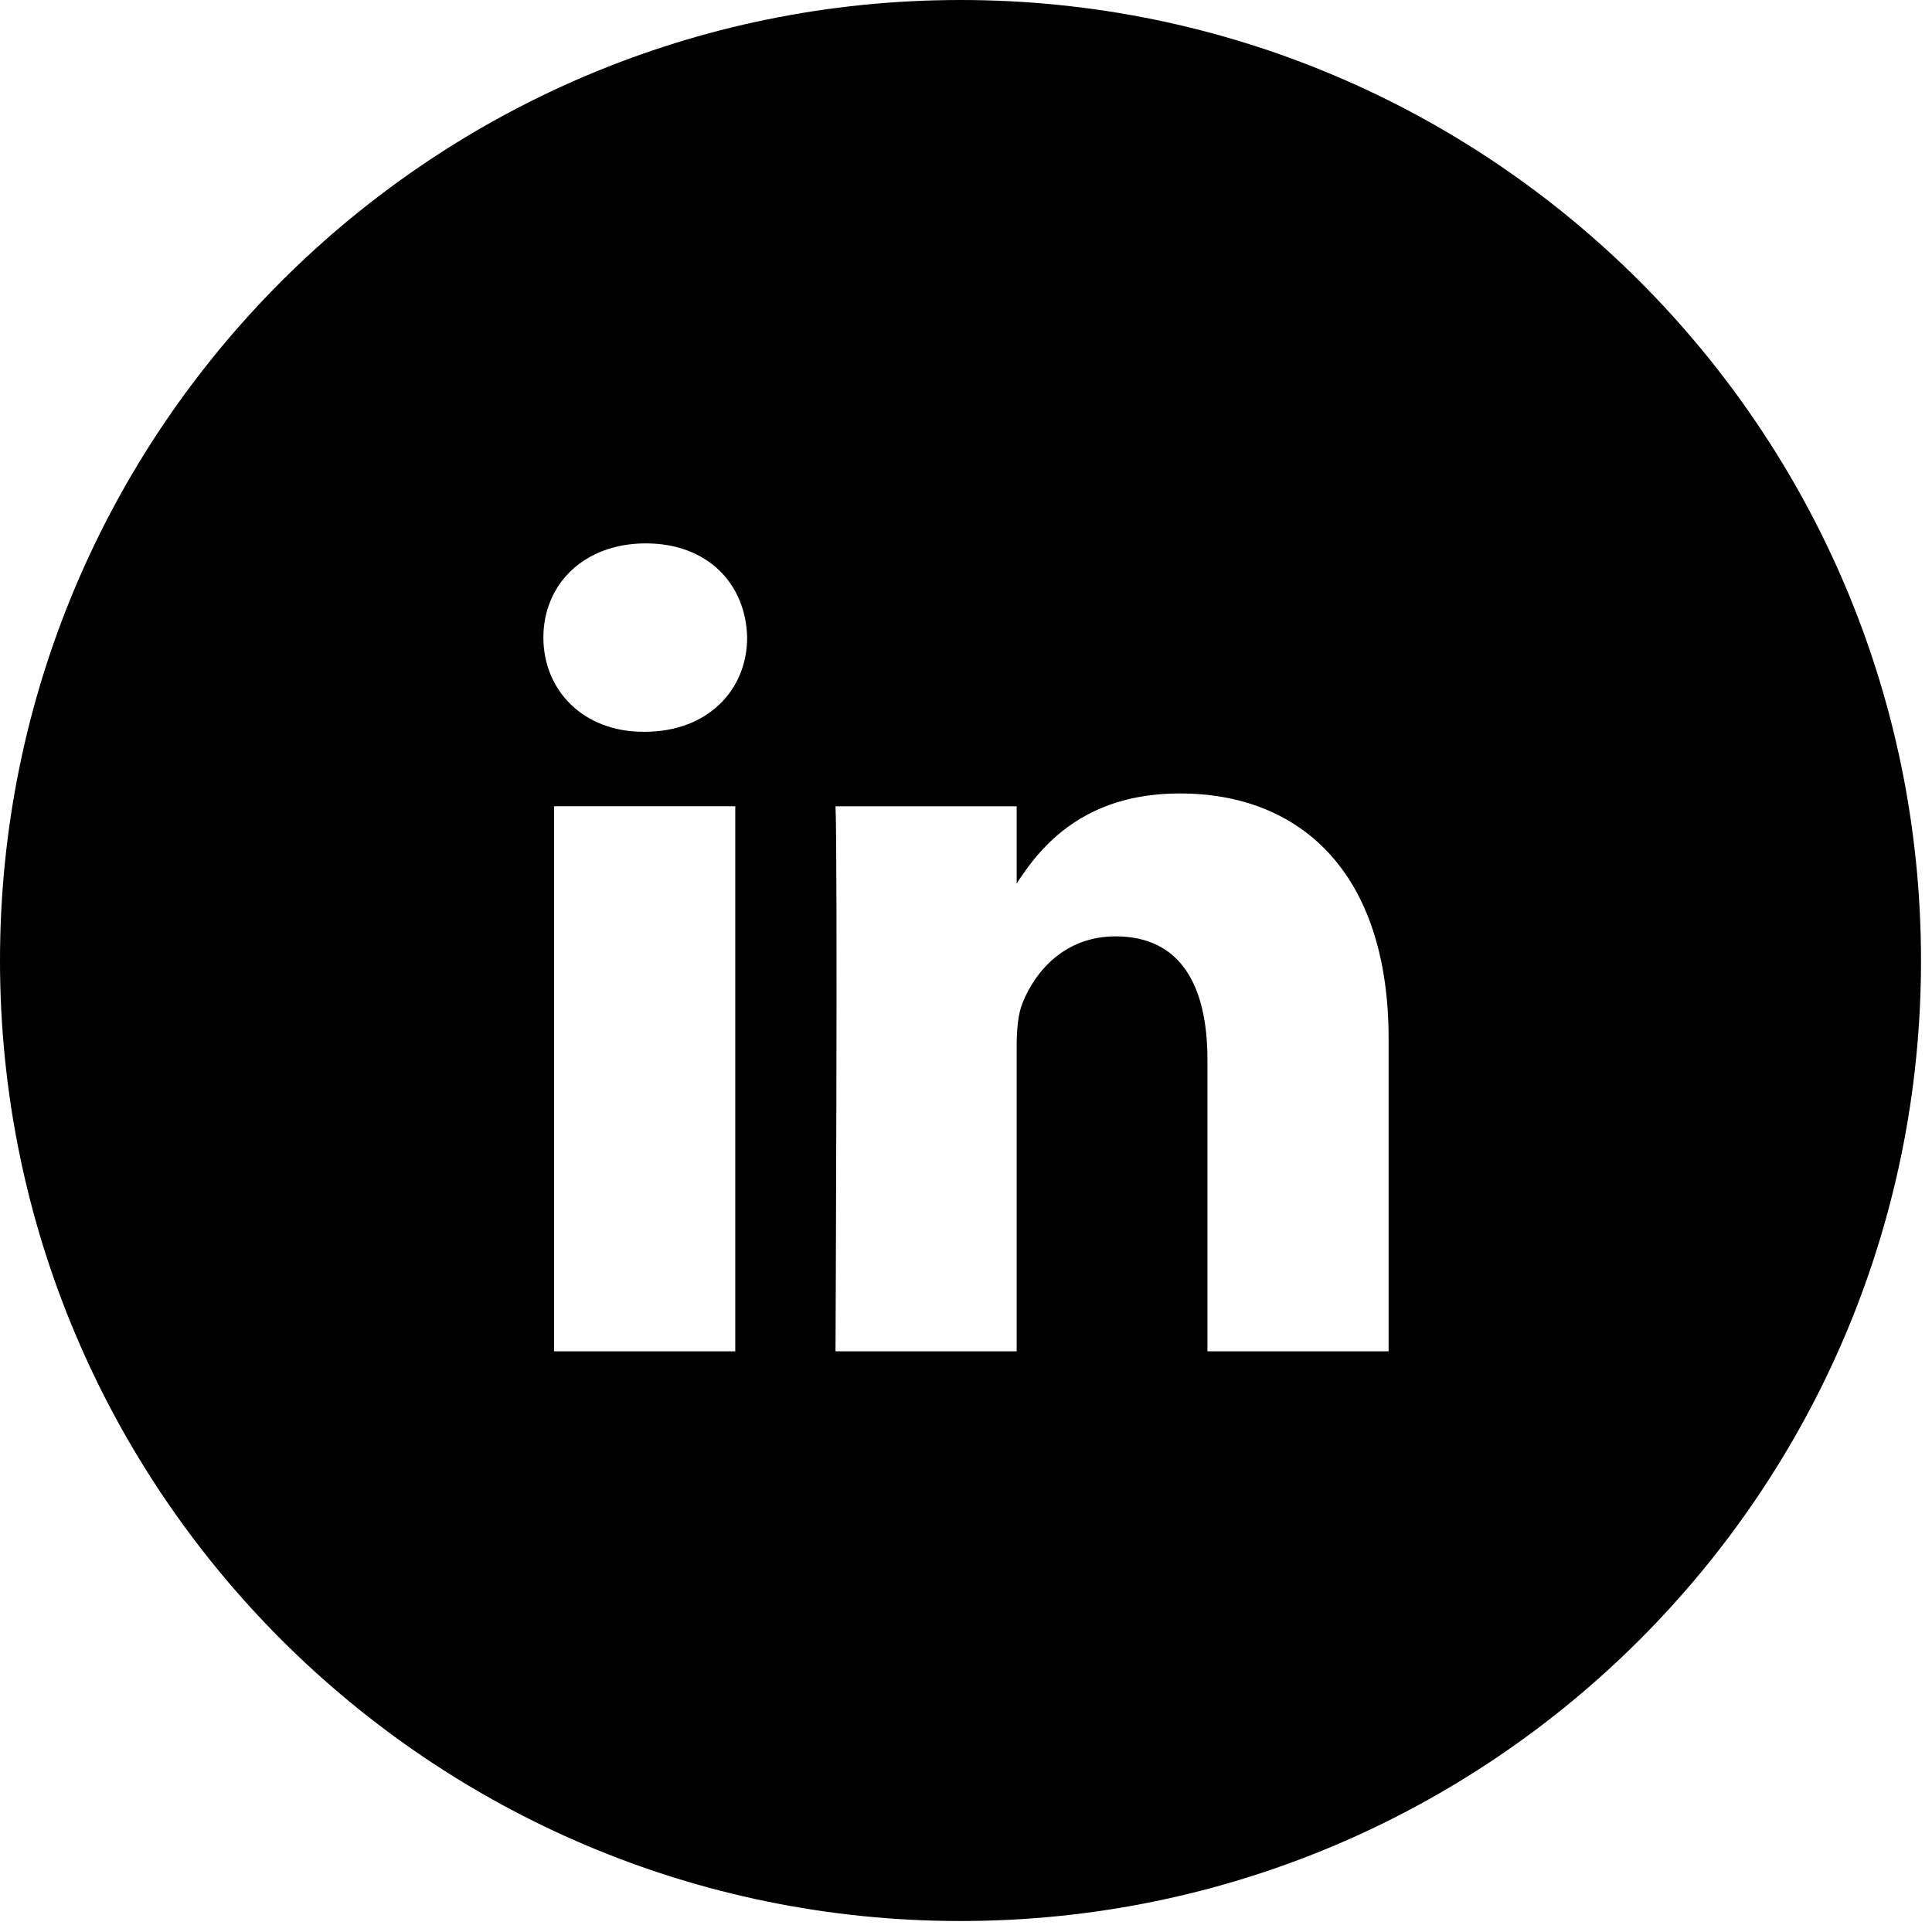
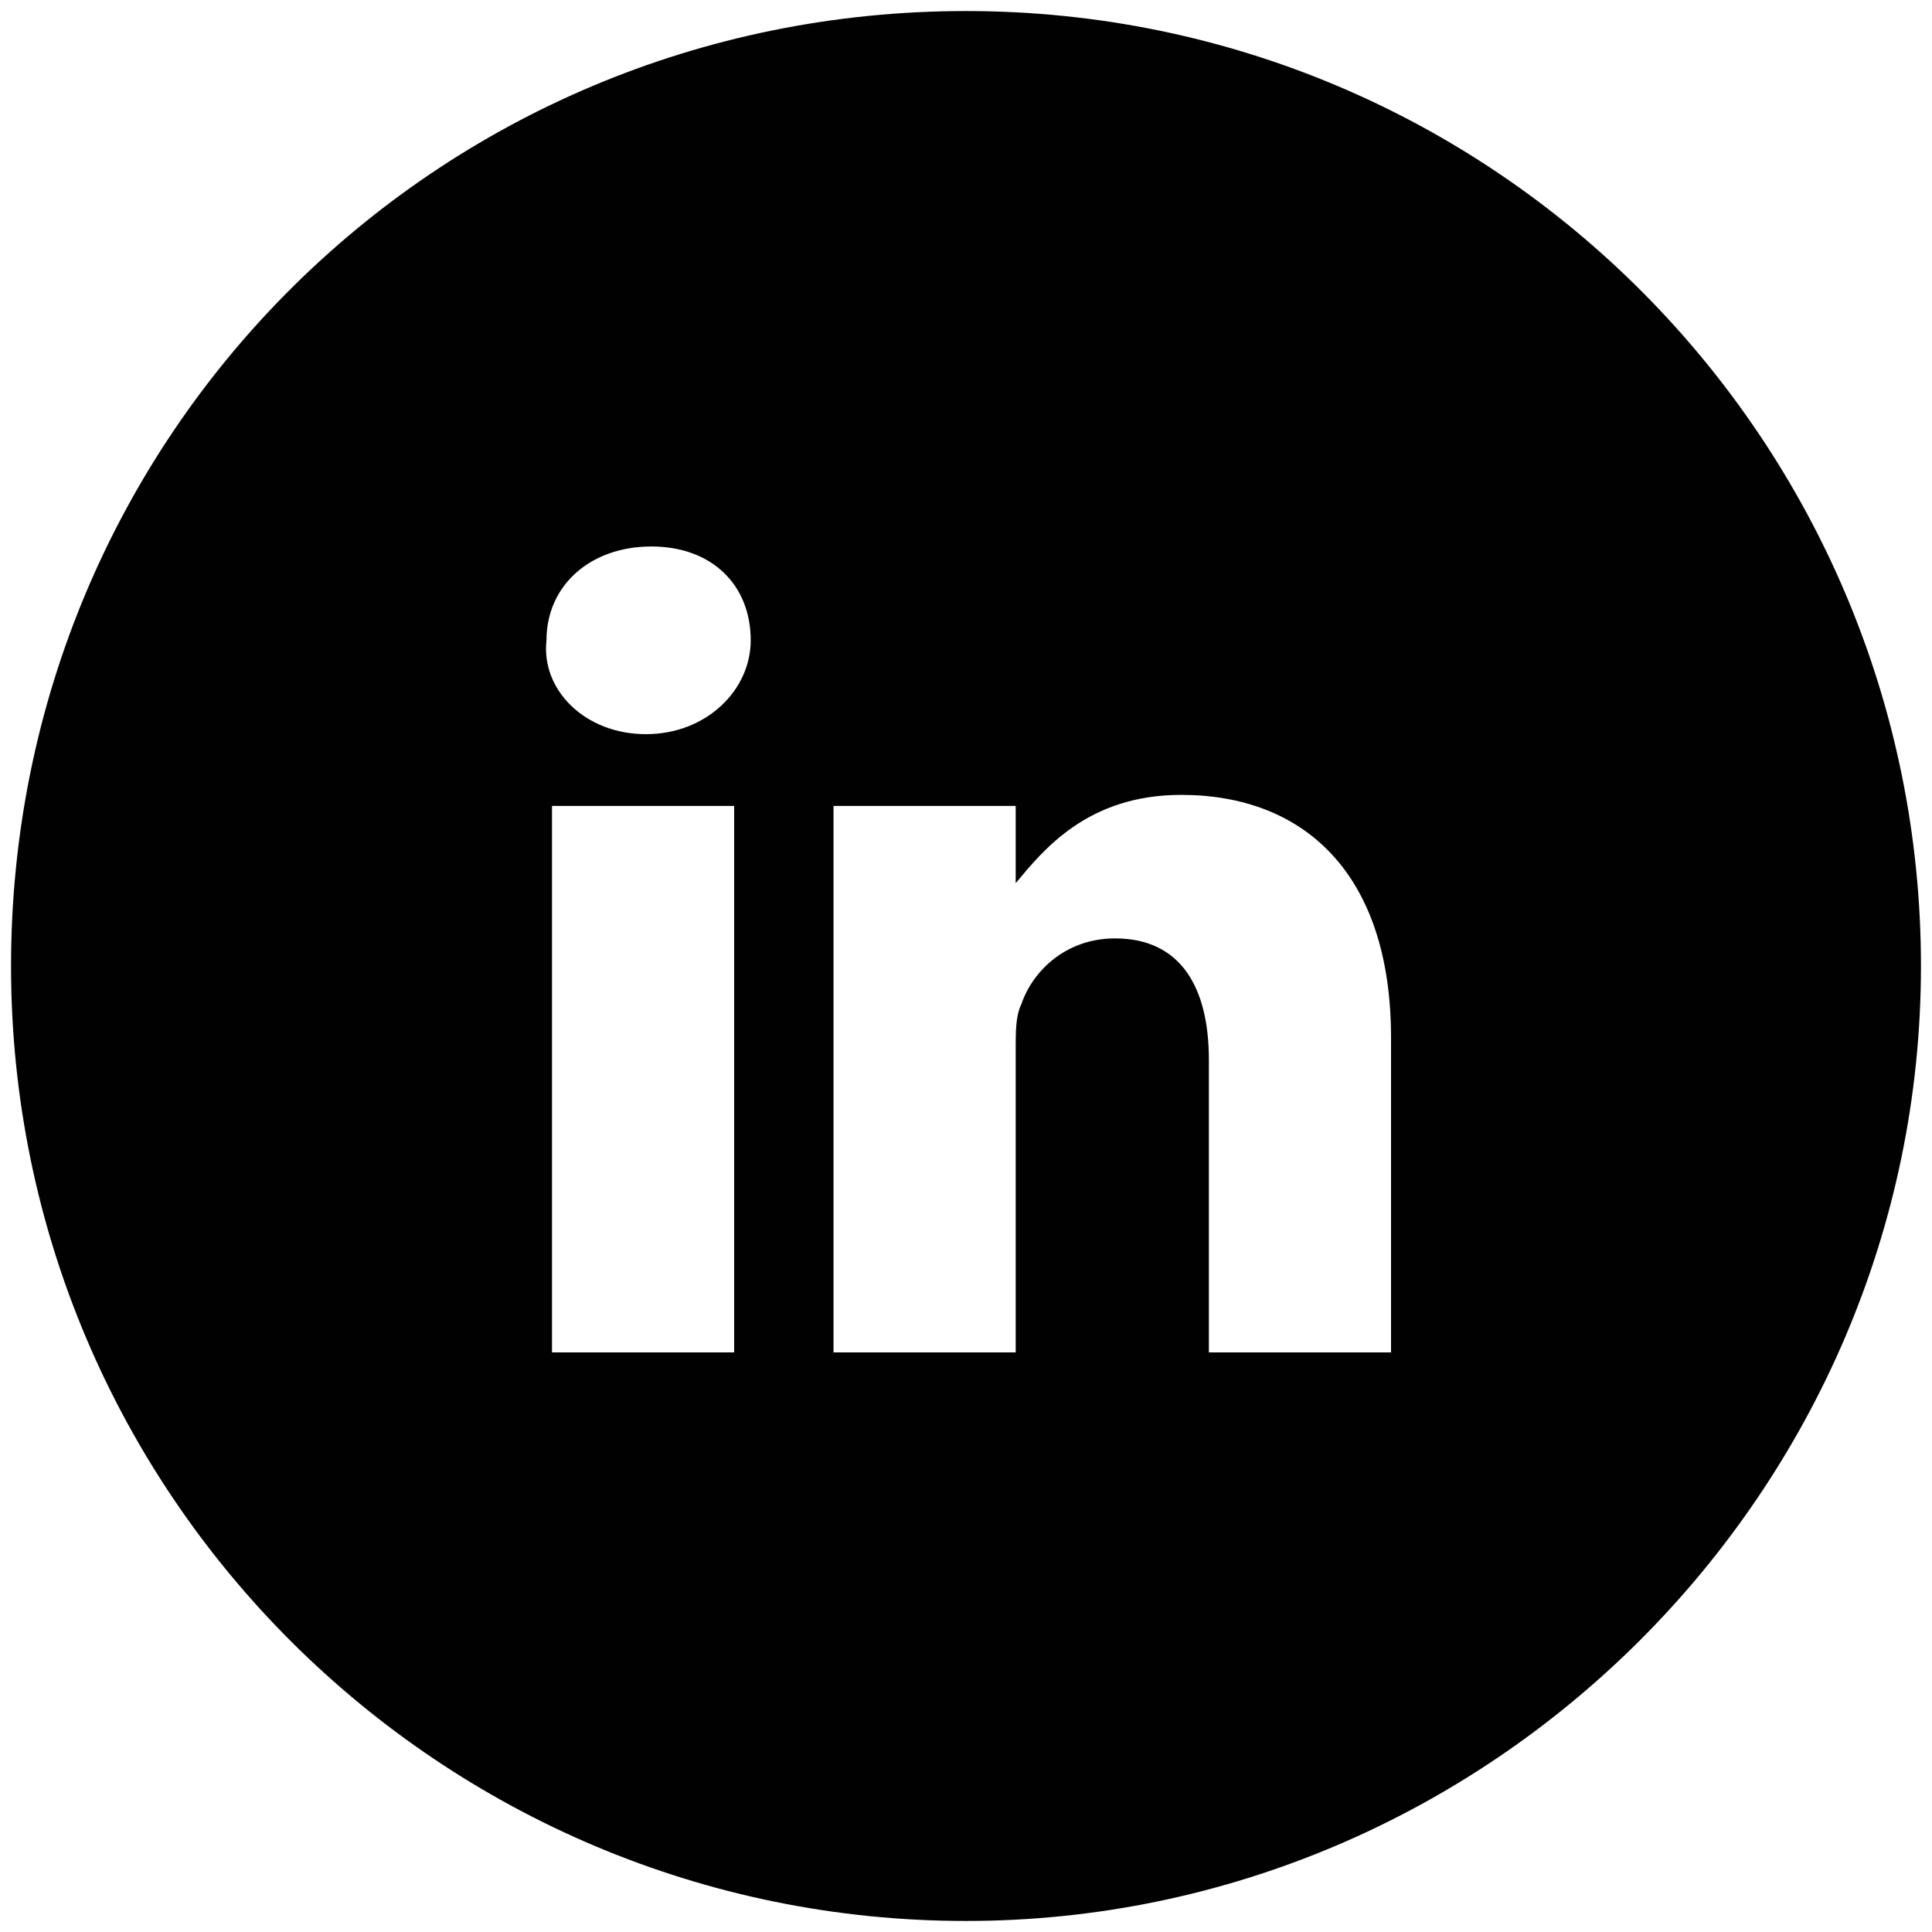
- <svg xmlns="http://www.w3.org/2000/svg" width="35px" height="35px" shape-rendering="geometricPrecision" viewBox="0 0 35 35" version="1.1">
-   <defs />
-   <g id="Page-1" stroke="none" stroke-width="1" fill="none" fill-rule="evenodd">
-     <path d="M17.401,34.801 C7.79,34.801 0,27.011 0,17.401 C0,7.791 7.79,0 17.401,0 C27.011,0 34.801,7.791 34.801,17.401 C34.801,27.011 27.011,34.801 17.401,34.801 Z M10.037,24.48 L13.32,24.48 L13.32,14.606 L10.037,14.606 L10.037,24.48 Z M11.678,13.257 C12.823,13.257 13.535,12.498 13.535,11.55 C13.515,10.582 12.823,9.844 11.699,9.844 C10.579,9.844 9.844,10.582 9.844,11.55 C9.844,12.498 10.556,13.257 11.657,13.257 L11.678,13.257 Z M25.156,24.48 L25.156,18.818 C25.156,15.784 23.536,14.374 21.377,14.374 C19.634,14.374 18.855,15.329 18.418,16.005 L18.418,14.607 L15.136,14.607 C15.178,15.531 15.136,24.48 15.136,24.48 L18.418,24.48 L18.418,18.965 C18.418,18.668 18.439,18.377 18.526,18.165 C18.763,17.576 19.305,16.963 20.21,16.963 C21.399,16.963 21.874,17.87 21.874,19.197 L21.874,24.48 L25.156,24.48 Z" id="linkedin" fill="#000000" fill-rule="nonzero" />
-   </g>
+ <svg xmlns="http://www.w3.org/2000/svg" version="1.1" id="Layer_1" x="0px" y="0px" viewBox="0 0 35 35" style="enable-background:new 0 0 35 35;" xml:space="preserve" width="35px" height="35px">
+   <style type="text/css">
+ 	.st0{fill:#010101;}
+ </style>
+   <path class="st0" d="M17.5,0.2C7.9,0.2,0.2,7.9,0.2,17.5s7.8,17.3,17.3,17.3s17.3-7.8,17.3-17.3S27.1,0.2,17.5,0.2z M13.3,24.5H10  v-9.9h3.3V24.5z M11.7,13.3c-1.1,0-1.9-0.8-1.8-1.7c0-1,0.8-1.7,1.9-1.7c1.1,0,1.8,0.7,1.8,1.7C13.6,12.5,12.8,13.3,11.7,13.3z   M25.2,24.5h-3.3v-5.3c0-1.3-0.5-2.2-1.7-2.2c-0.9,0-1.5,0.6-1.7,1.2c-0.1,0.2-0.1,0.5-0.1,0.8v5.5h-3.3c0,0,0-9,0-9.9h3.3V16  c0.5-0.6,1.3-1.6,3-1.6c2.2,0,3.8,1.4,3.8,4.4V24.5z" />
</svg>
